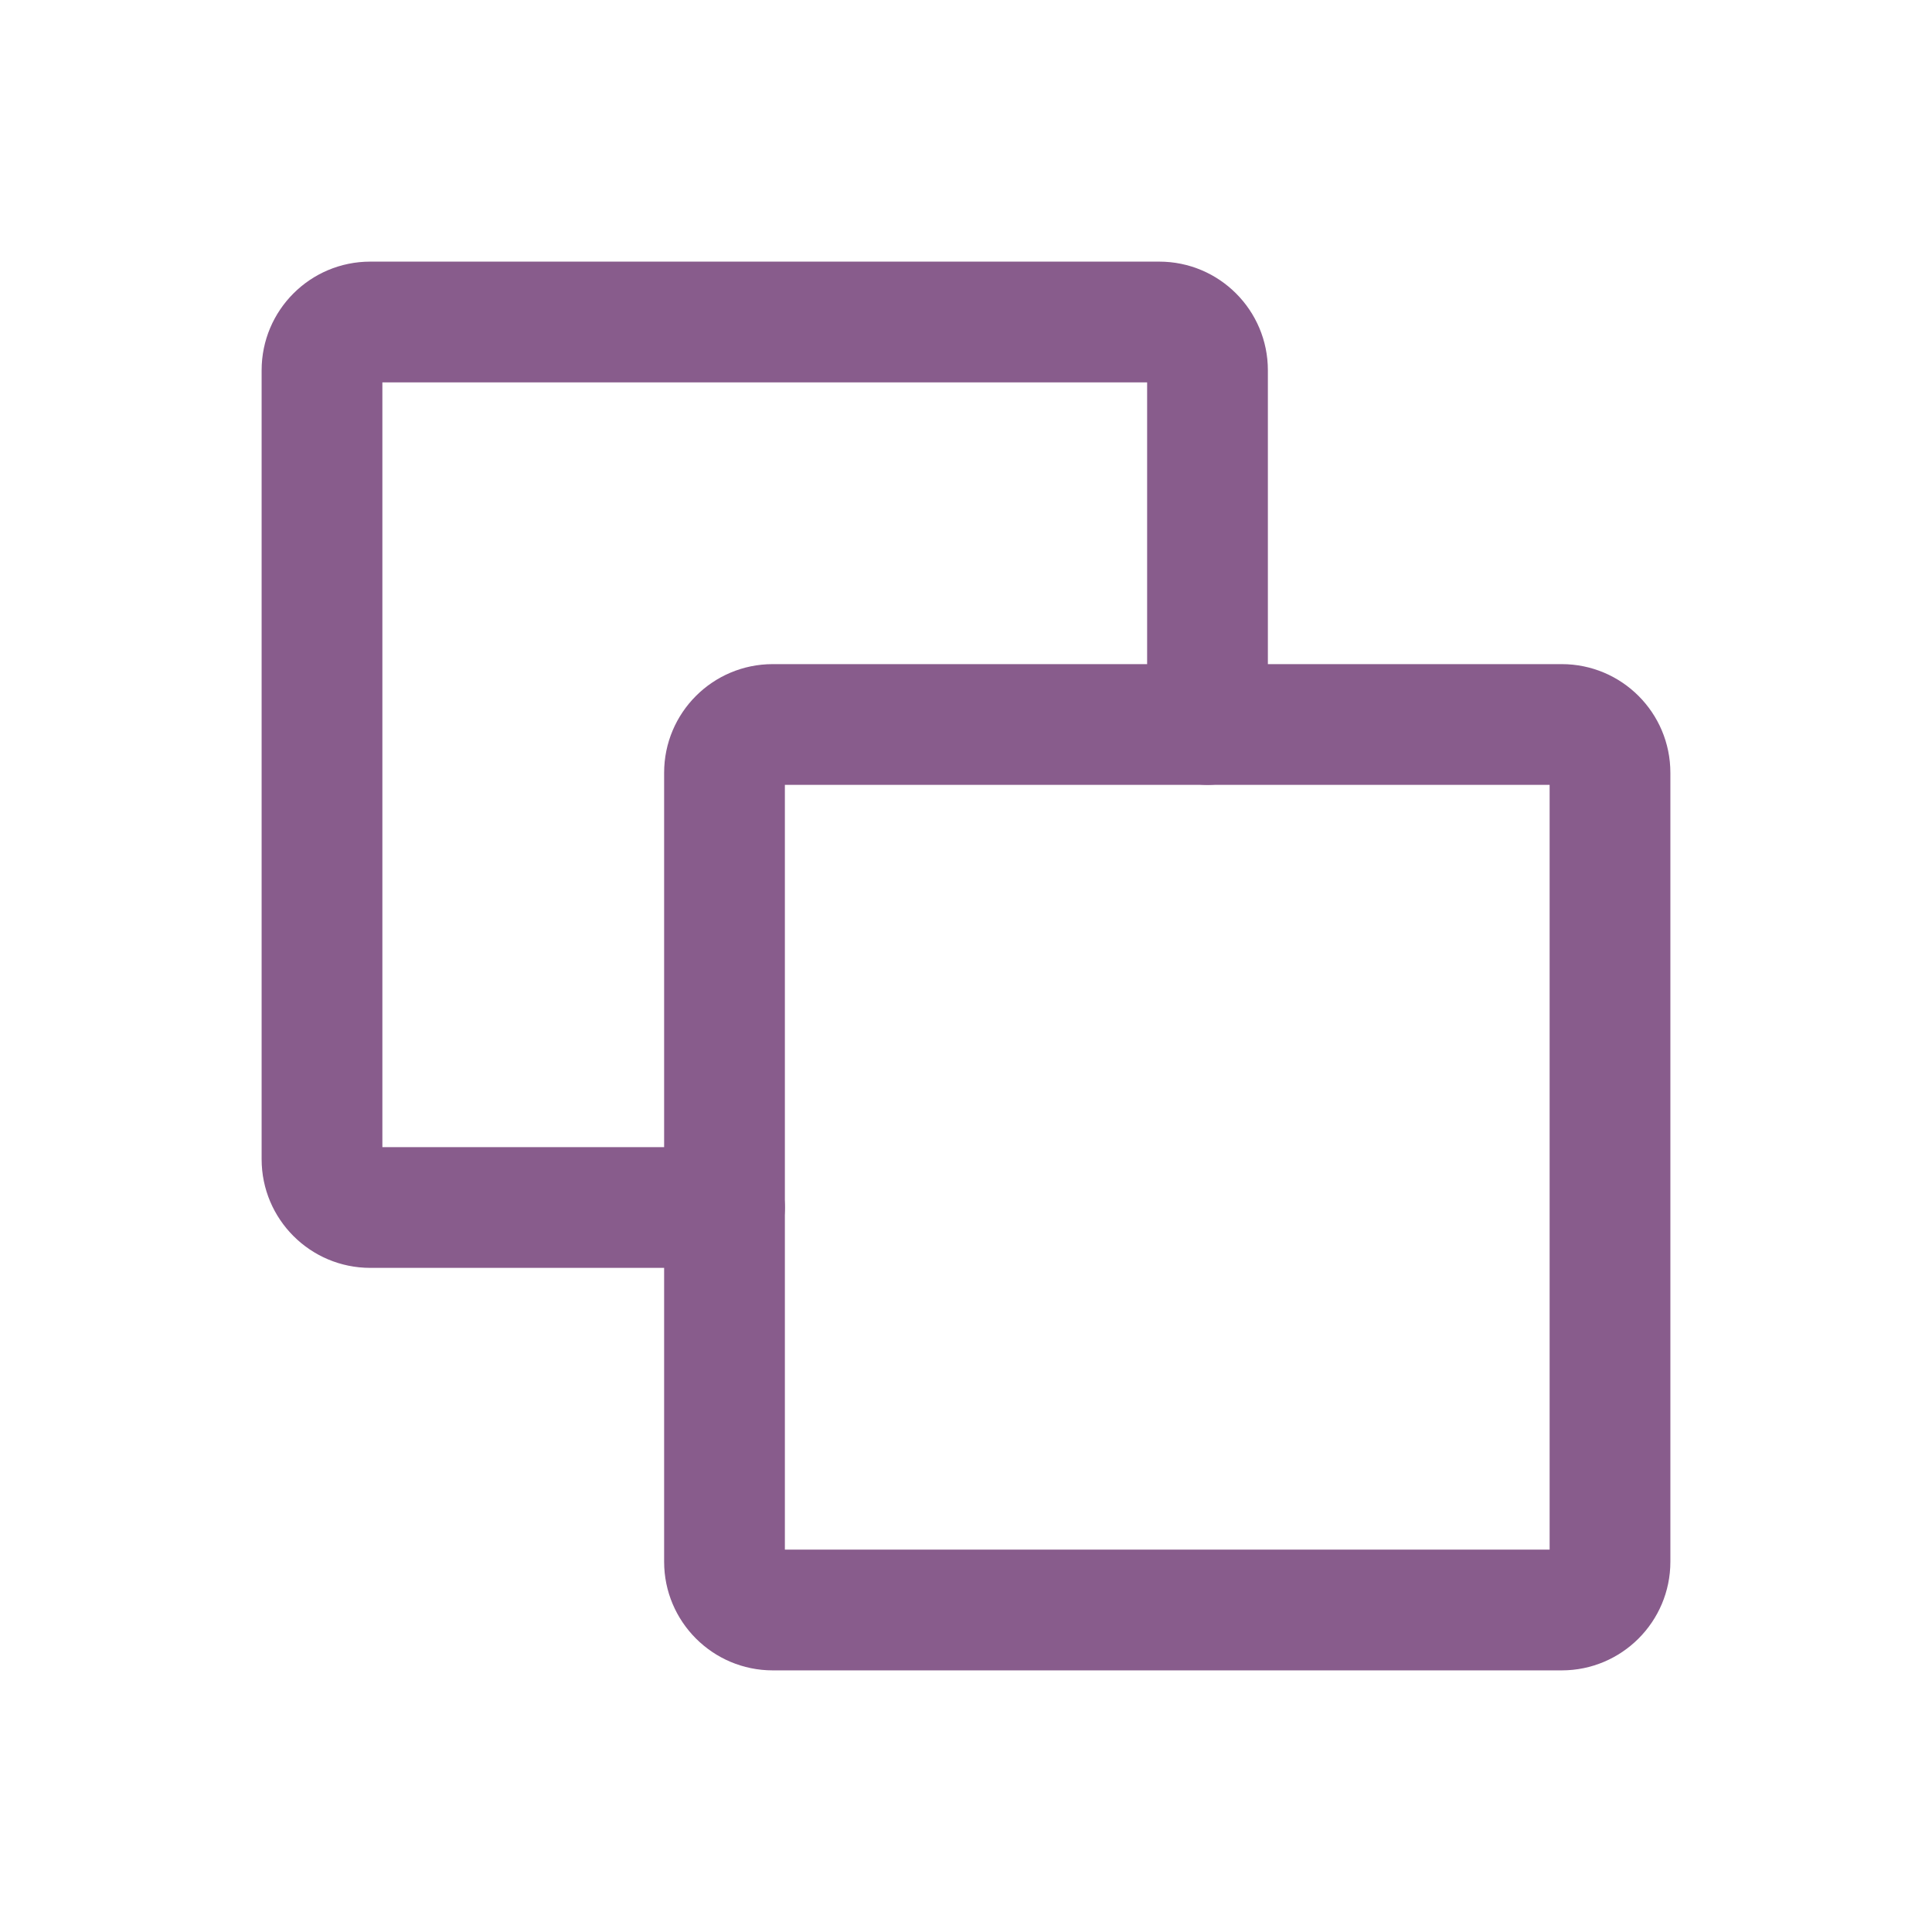
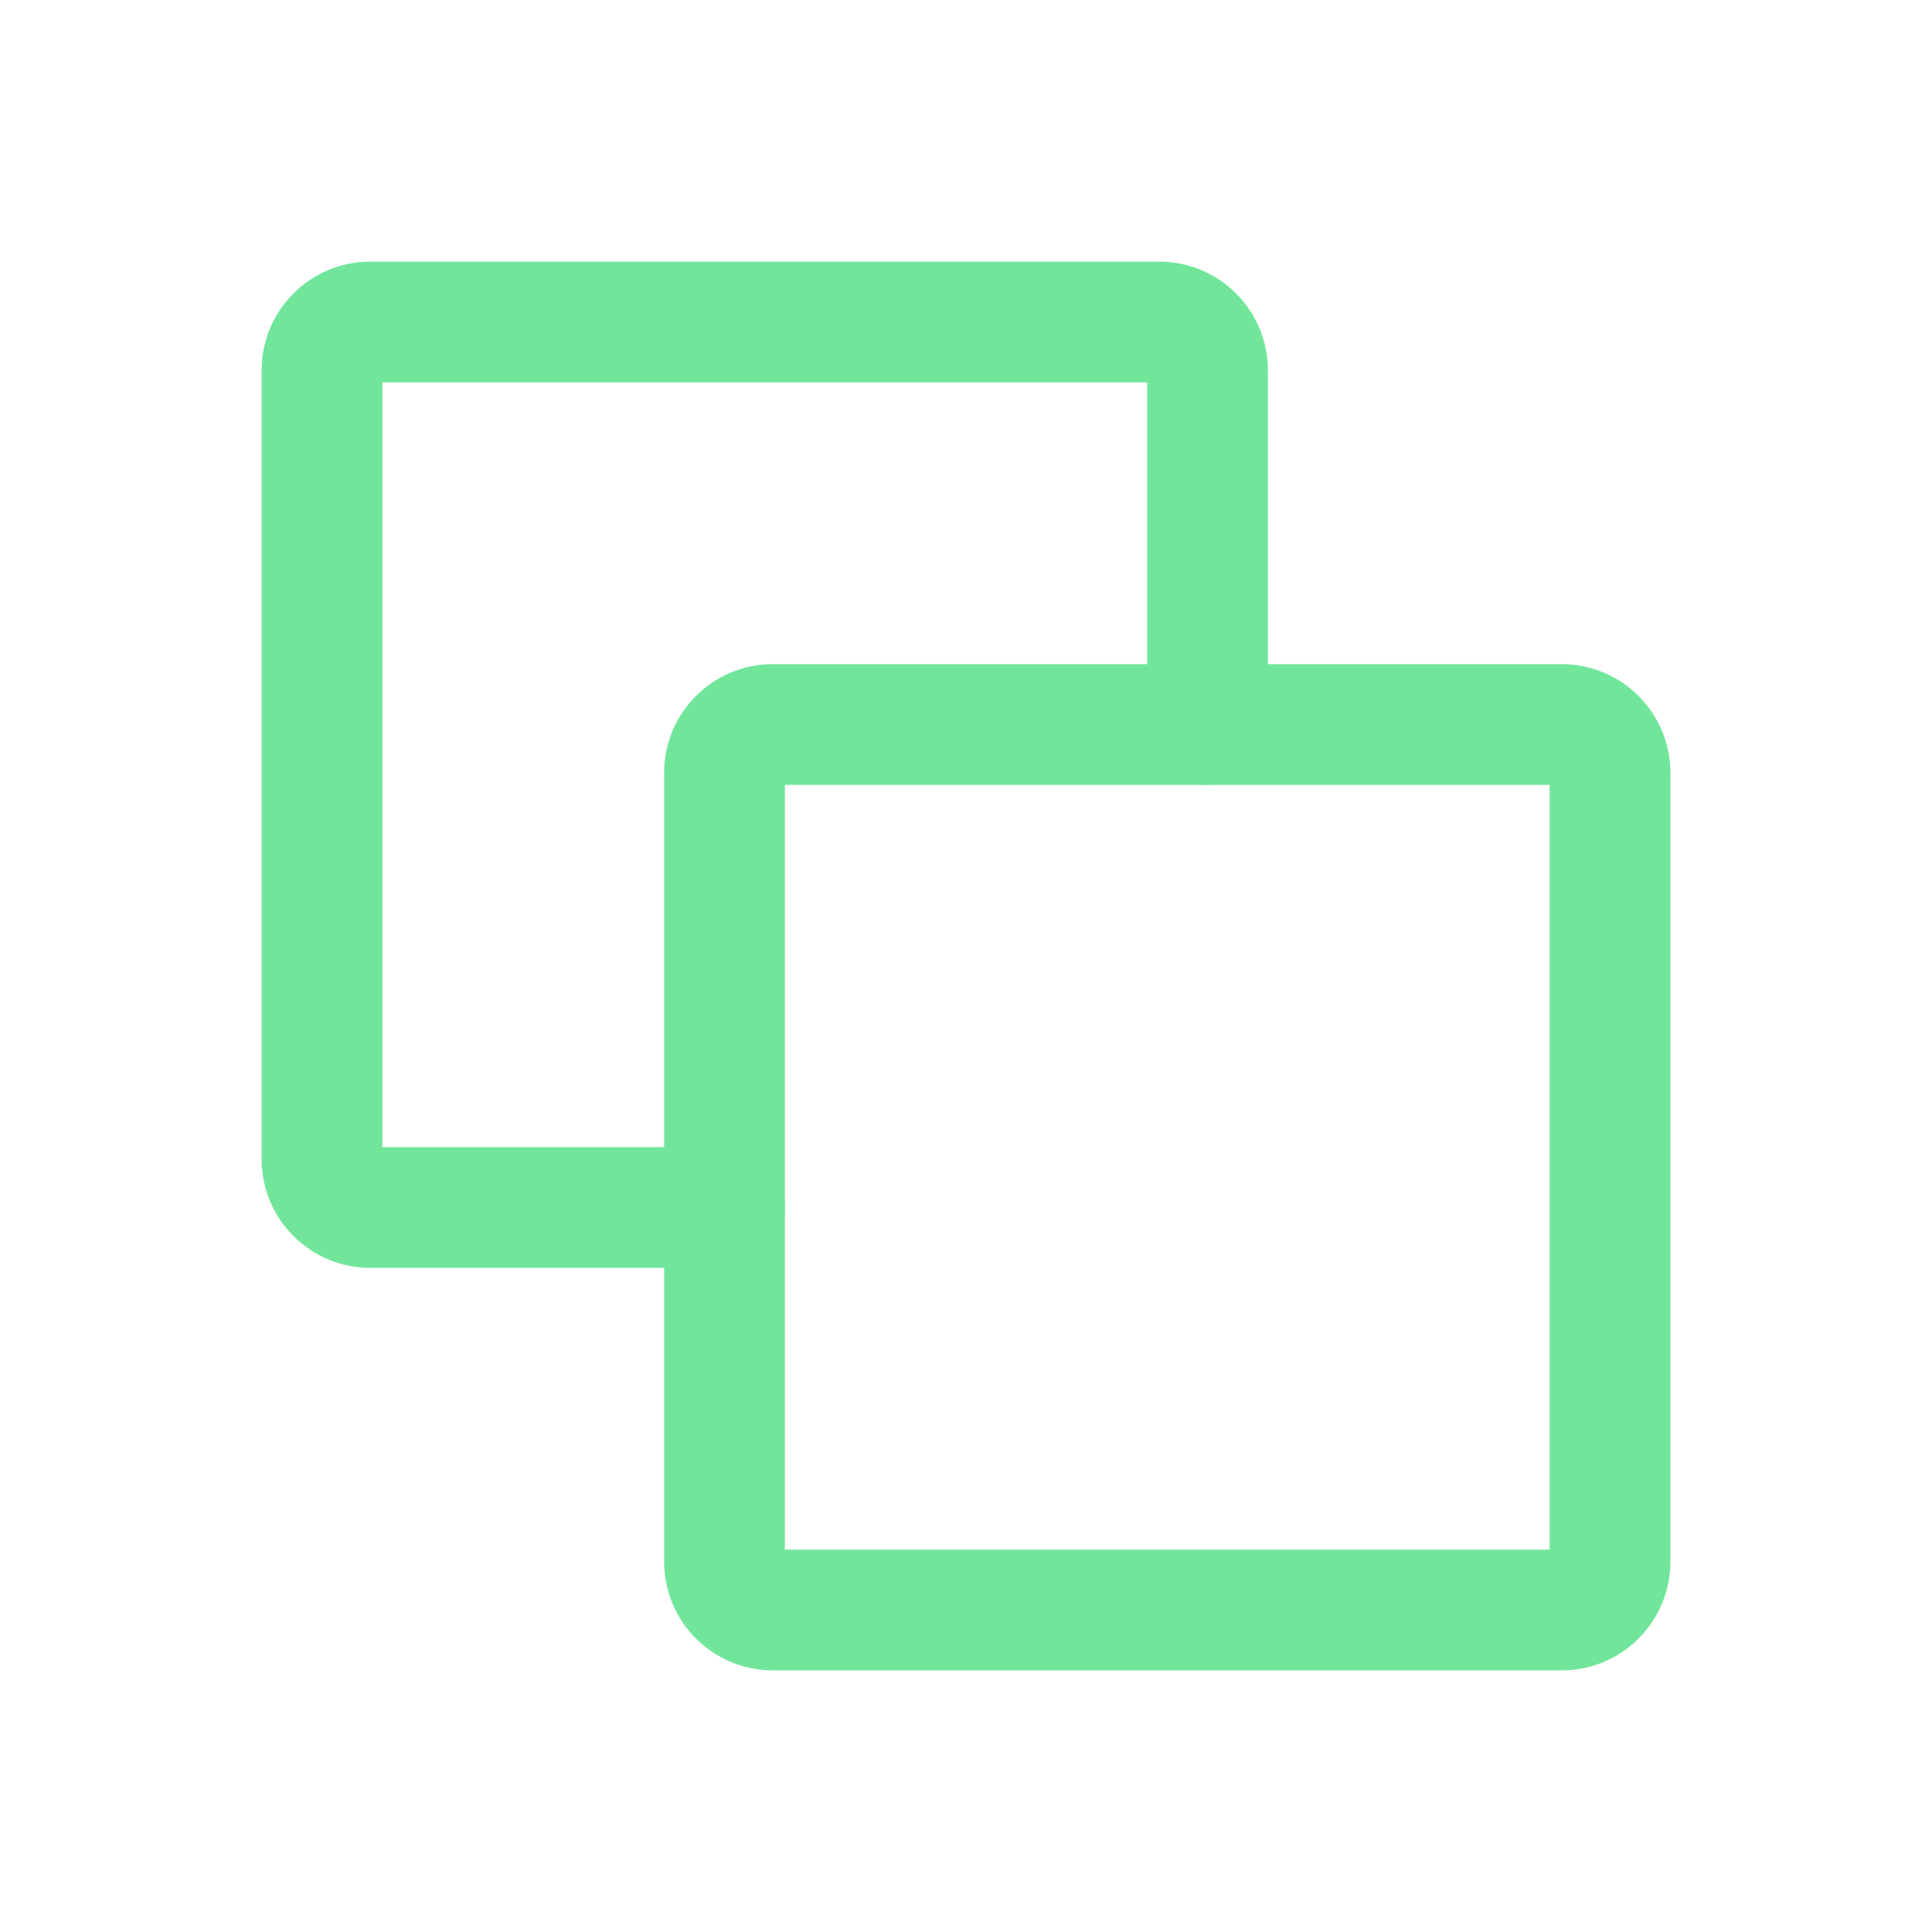
<svg xmlns="http://www.w3.org/2000/svg" width="24" height="24" fill="none">
-   <g fill-rule="evenodd" clip-rule="evenodd" fill="#885C8C">
+   <g fill-rule="evenodd" clip-rule="evenodd" fill="#71e69b">
    <path d="M8.25 9.6c0-.746.604-1.35 1.35-1.35h9.8c.746 0 1.35.604 1.35 1.35v9.8a1.35 1.35 0 01-1.35 1.35H9.6a1.35 1.35 0 01-1.35-1.35V9.6zm1.5.15v9.5h9.5v-9.5h-9.5z" />
    <path d="M3.25 4.6c0-.746.604-1.35 1.35-1.35h9.8c.746 0 1.35.604 1.35 1.35V9a.75.75 0 01-1.5 0V4.75h-9.5v9.5H9a.75.75 0 010 1.5H4.6a1.35 1.35 0 01-1.35-1.35V4.6z" />
  </g>
</svg>
